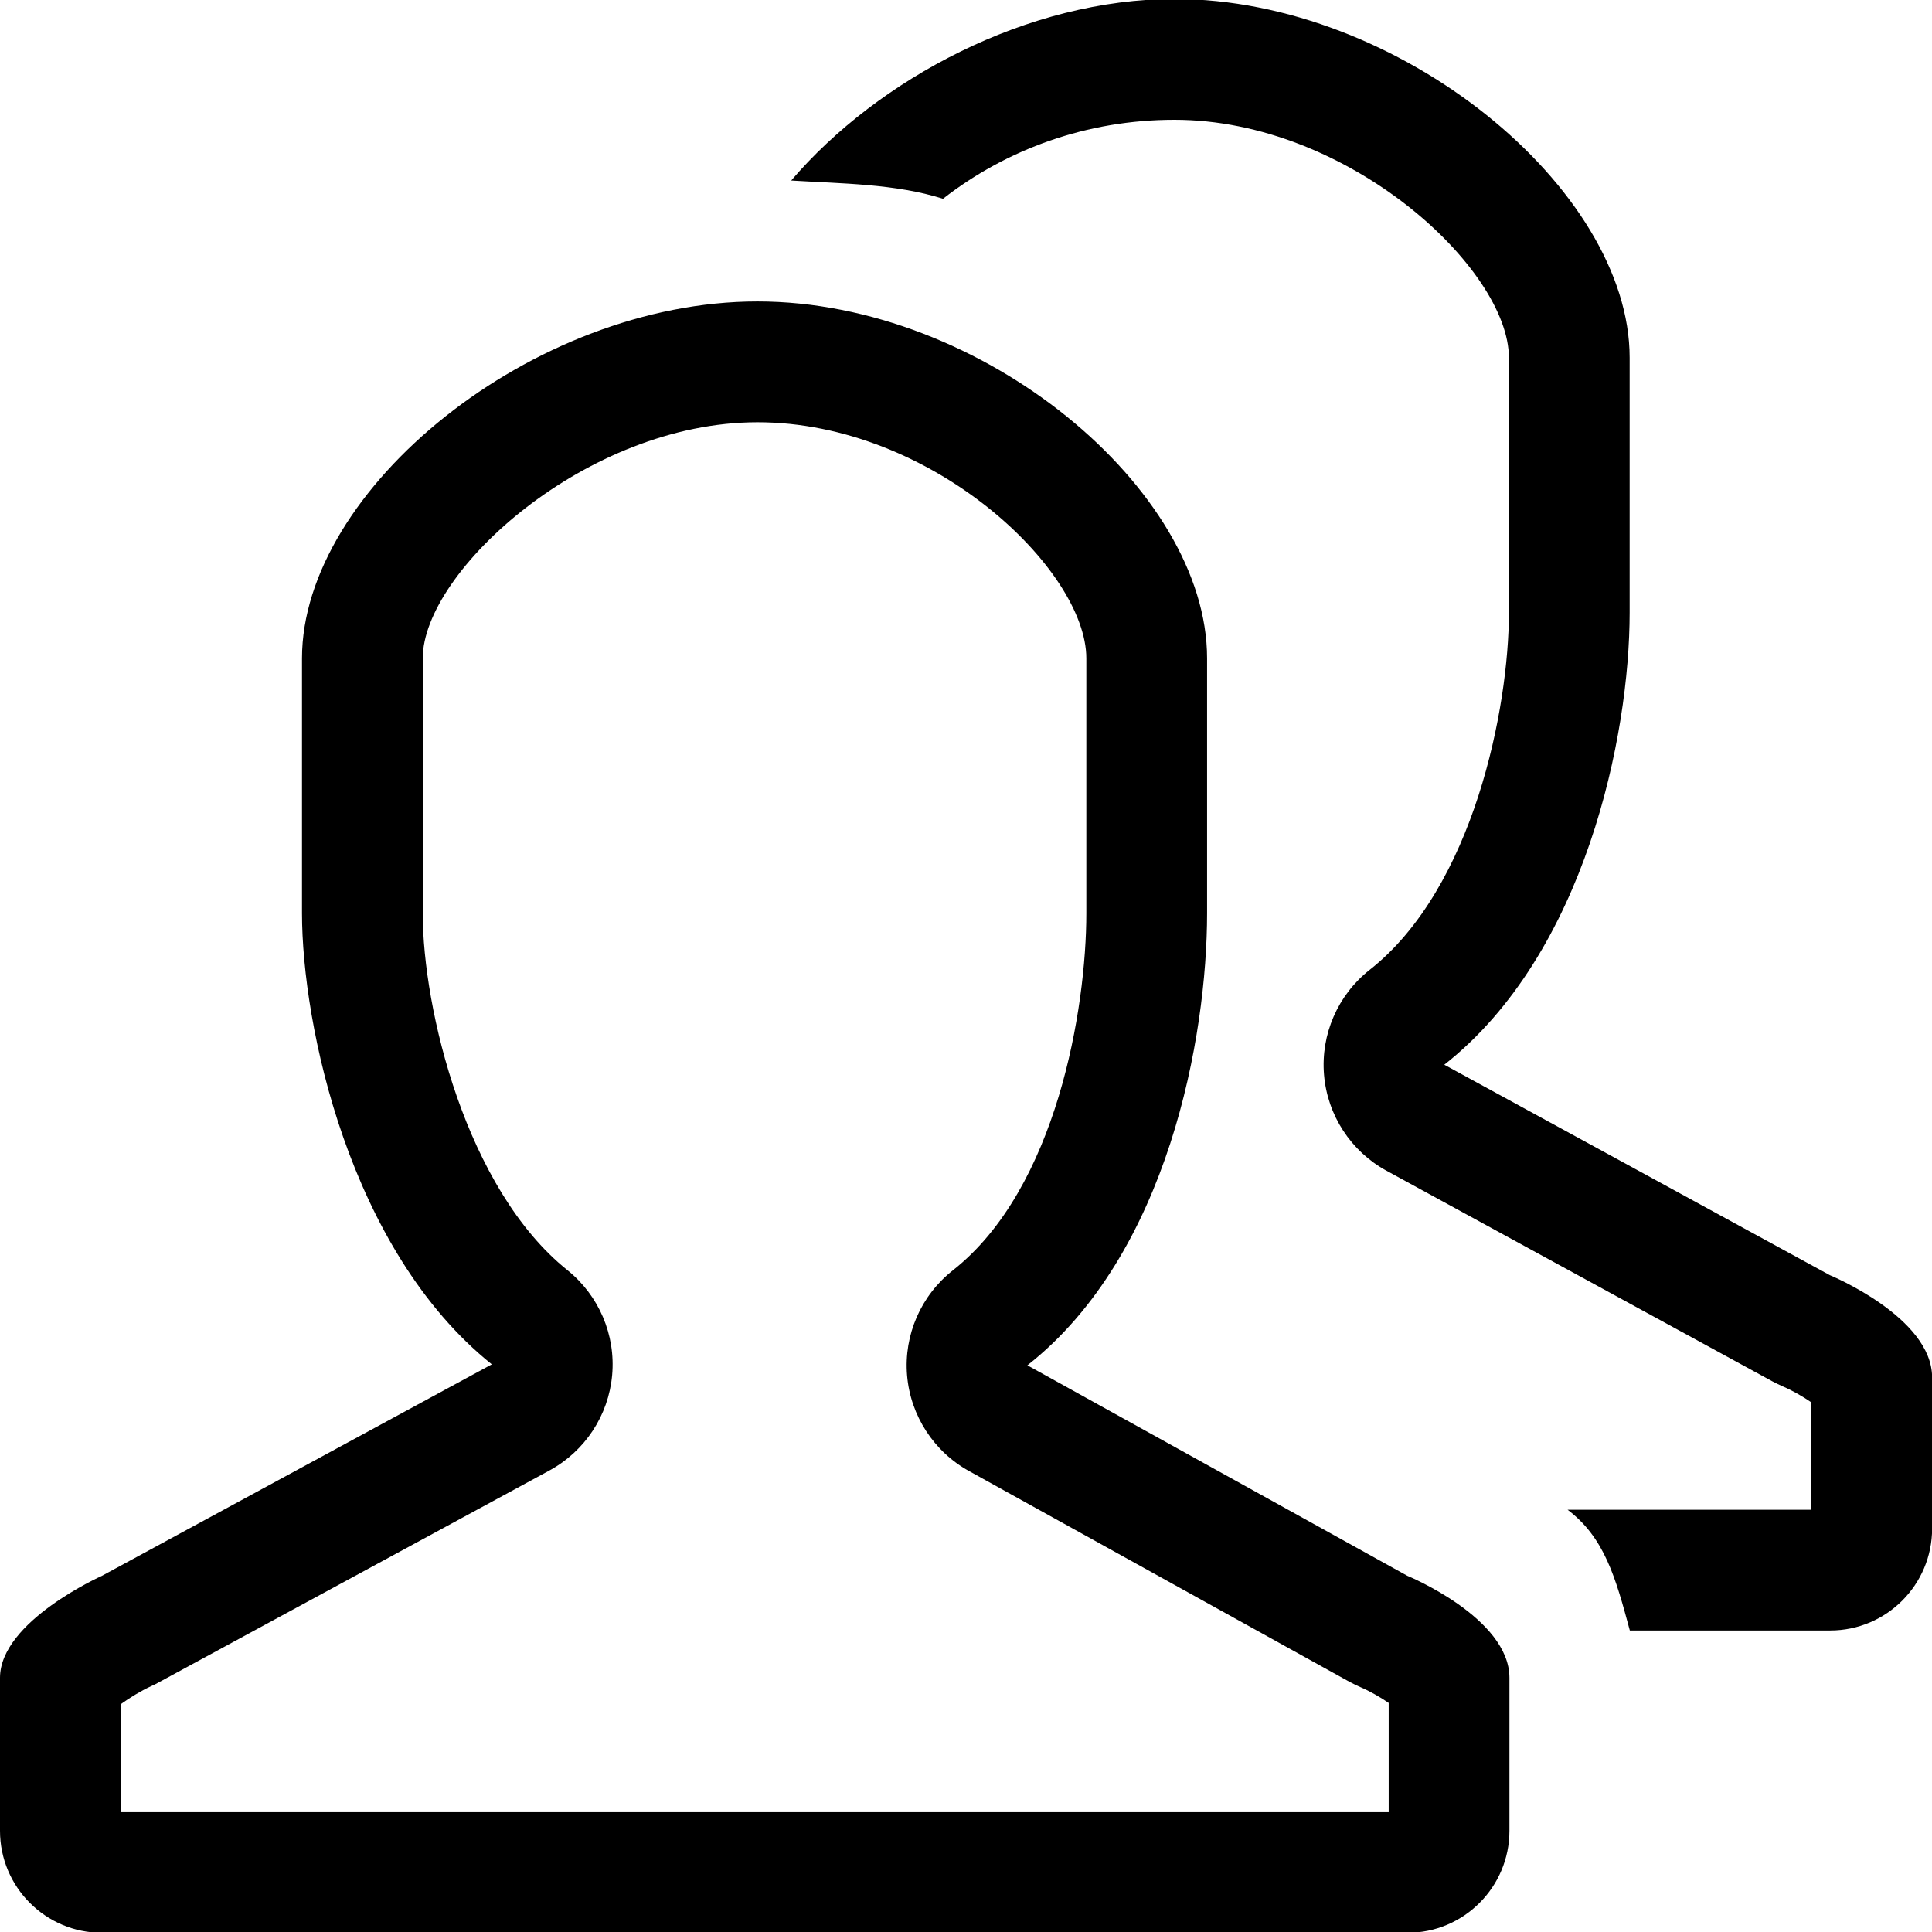
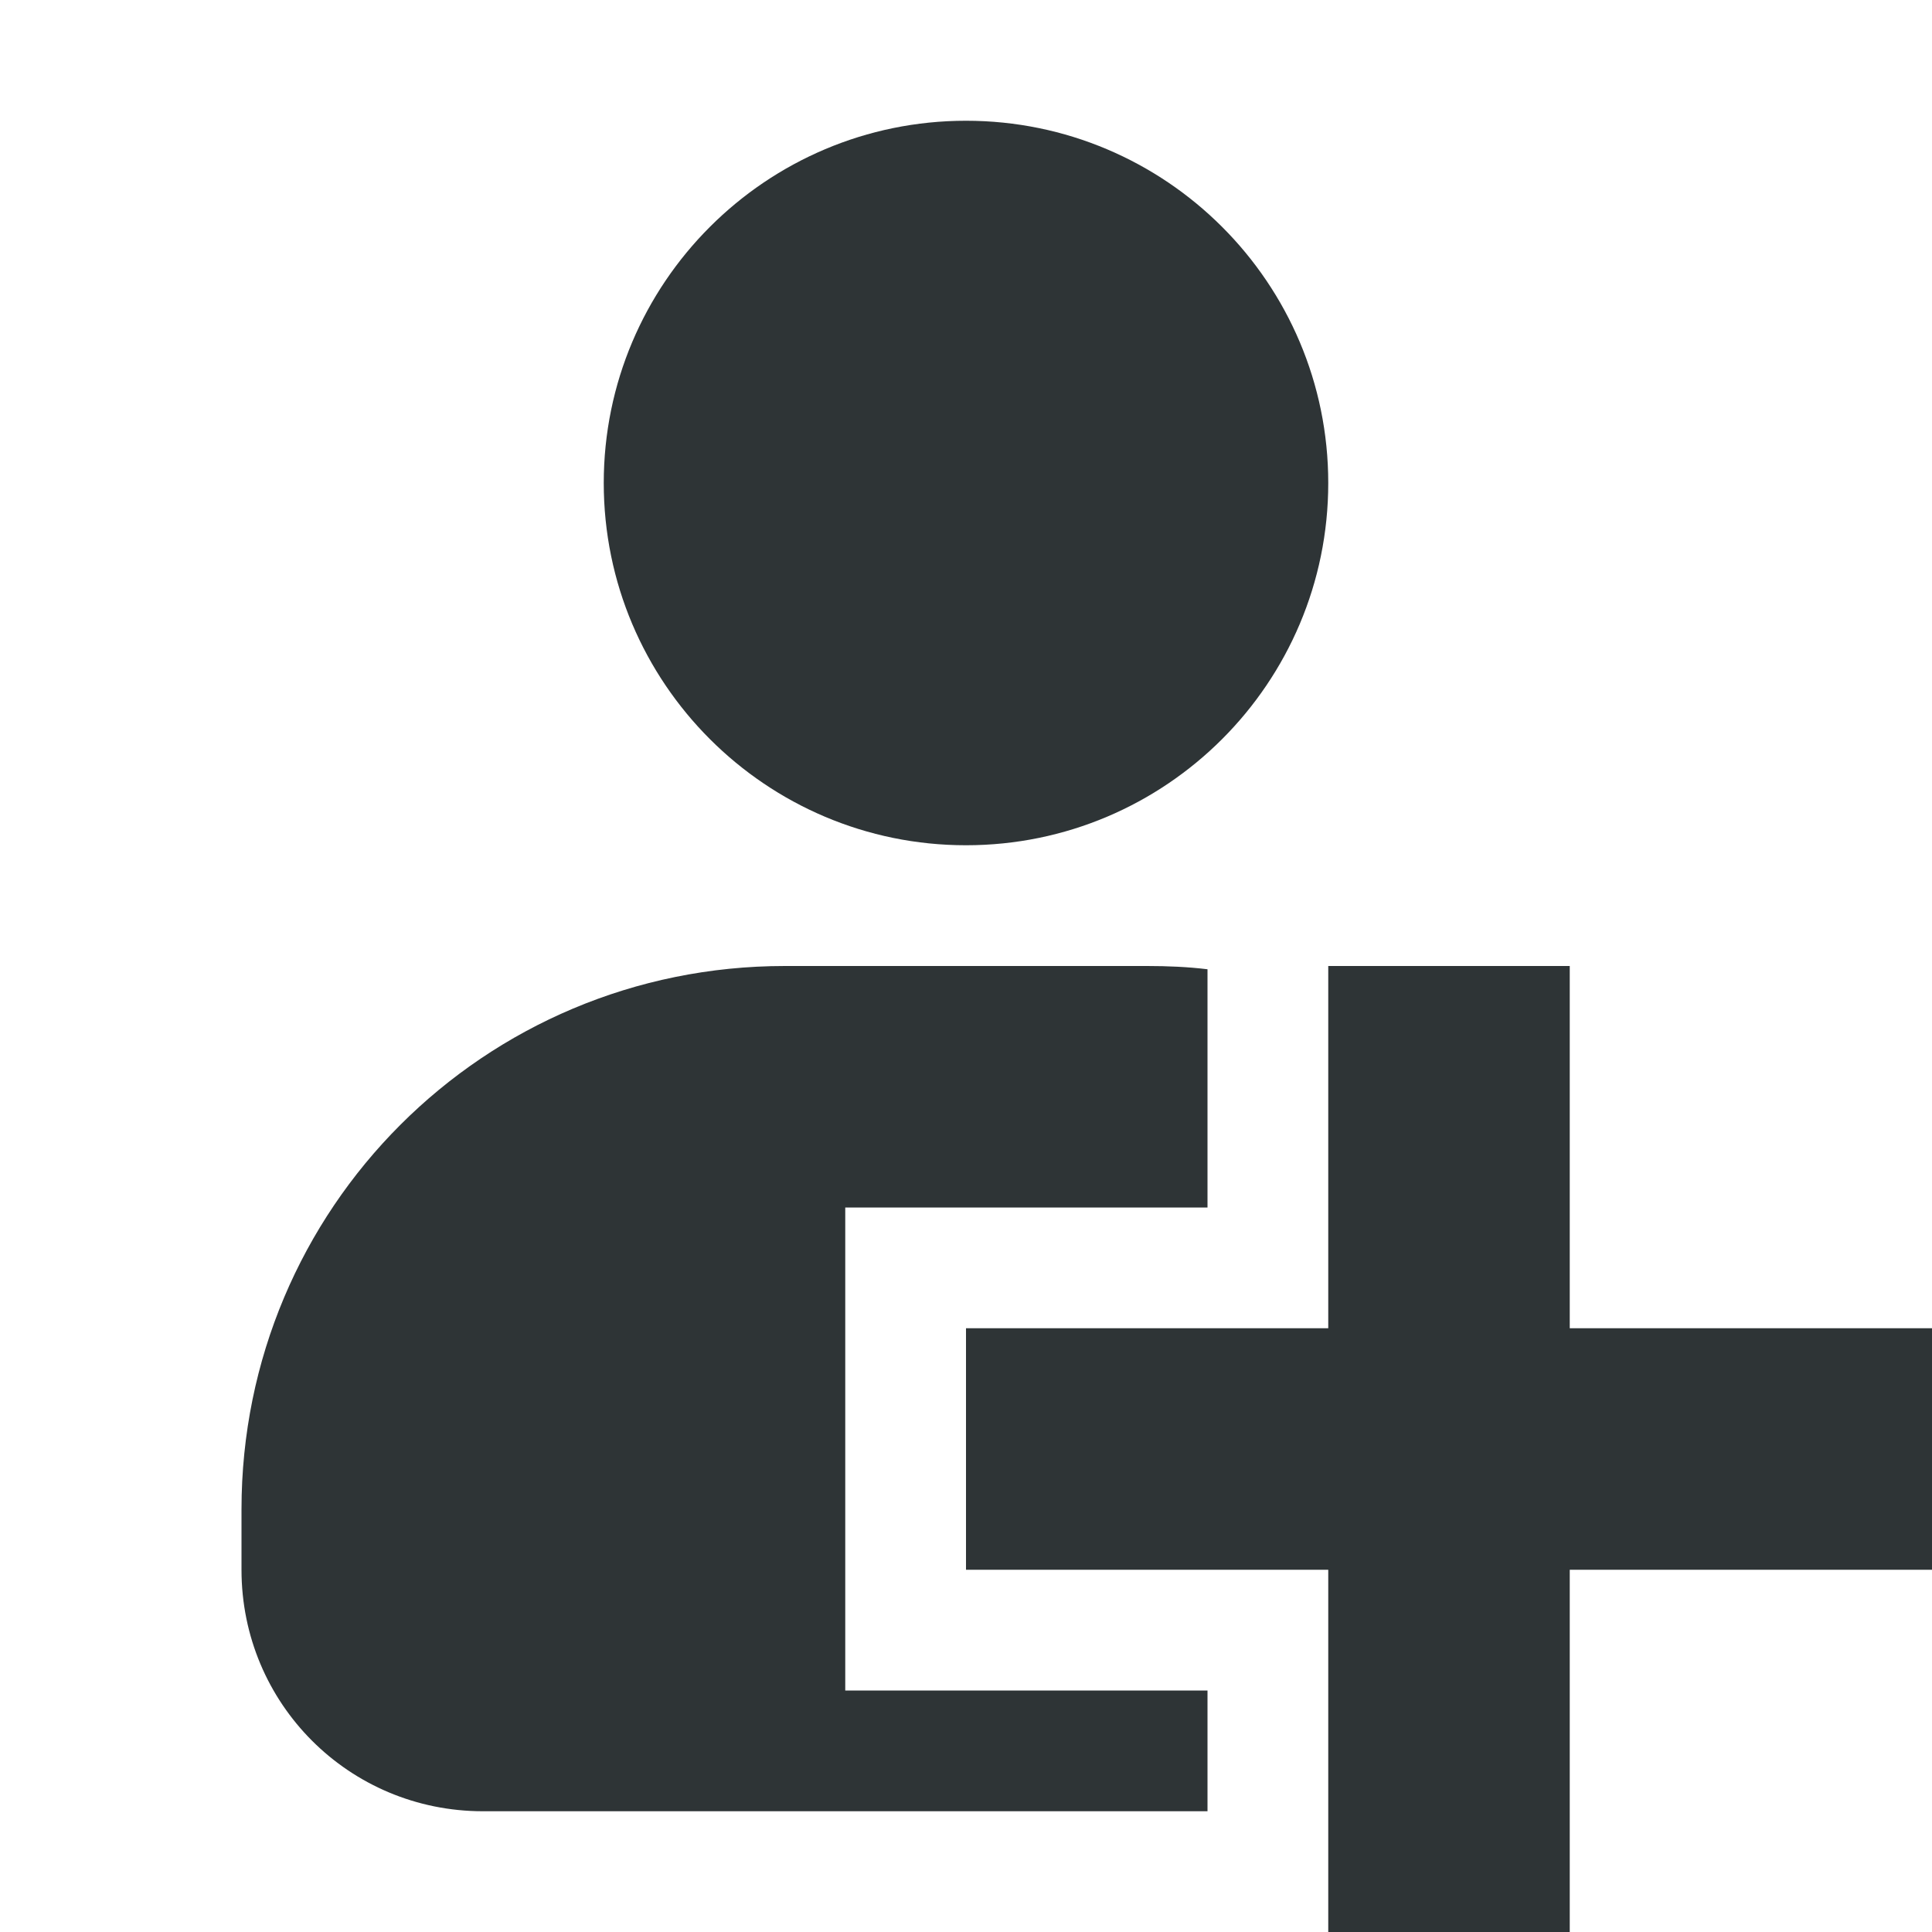
- <svg xmlns="http://www.w3.org/2000/svg" fill="#000000" width="40px" height="40px" viewBox="0 0 32 32" version="1.1">
-   <path d="M23.313 26.102l-6.296-3.488c2.34-1.841 2.976-5.459 2.976-7.488v-4.223c0-2.796-3.715-5.91-7.447-5.91-3.73 0-7.544 3.114-7.544 5.91v4.223c0 1.845 0.78 5.576 3.144 7.472l-6.458 3.503s-1.688 0.752-1.688 1.689v2.534c0 0.933 0.757 1.689 1.688 1.689h21.625c0.931 0 1.688-0.757 1.688-1.689v-2.534c0-0.994-1.689-1.689-1.689-1.689zM23.001 30.015h-21.001v-1.788c0.143-0.105 0.344-0.226 0.502-0.298 0.047-0.021 0.094-0.044 0.139-0.070l6.459-3.503c0.589-0.32 0.979-0.912 1.039-1.579s-0.219-1.32-0.741-1.739c-1.677-1.345-2.396-4.322-2.396-5.911v-4.223c0-1.437 2.708-3.91 5.544-3.91 2.889 0 5.447 2.44 5.447 3.91v4.223c0 1.566-0.486 4.557-2.212 5.915-0.528 0.416-0.813 1.070-0.757 1.739s0.446 1.267 1.035 1.589l6.296 3.488c0.055 0.030 0.126 0.063 0.184 0.089 0.148 0.063 0.329 0.167 0.462 0.259v1.809zM30.312 21.123l-6.39-3.488c2.34-1.841 3.070-5.459 3.070-7.488v-4.223c0-2.796-3.808-5.941-7.54-5.941-2.425 0-4.904 1.319-6.347 3.007 0.823 0.051 1.73 0.052 2.514 0.302 1.054-0.821 2.386-1.308 3.833-1.308 2.889 0 5.54 2.47 5.54 3.941v4.223c0 1.566-0.58 4.557-2.305 5.915-0.529 0.416-0.813 1.070-0.757 1.739 0.056 0.67 0.445 1.267 1.035 1.589l6.39 3.488c0.055 0.030 0.126 0.063 0.184 0.089 0.148 0.063 0.329 0.167 0.462 0.259v1.779h-4.037c0.61 0.46 0.794 1.118 1.031 2h3.319c0.931 0 1.688-0.757 1.688-1.689v-2.503c-0.001-0.995-1.689-1.691-1.689-1.691z" />
+ <svg xmlns="http://www.w3.org/2000/svg" width="800px" height="800px" viewBox="0 0 16 16">
+   <path d="m 8 1 c -1.656 0 -3 1.344 -3 3 s 1.344 3 3 3 s 3 -1.344 3 -3 s -1.344 -3 -3 -3 z m -1.5 7 c -2.492 0 -4.5 2.008 -4.5 4.5 v 0.5 c 0 1.109 0.891 2 2 2 h 6 v -1 h -3 v -4 h 3 v -1.973 c -0.164 -0.02 -0.332 -0.027 -0.5 -0.027 z m 4.5 0 v 3 h -3 v 2 h 3 v 3 h 2 v -3 h 3 v -2 h -3 v -3 z m 0 0" fill="#2e3436" />
</svg>
